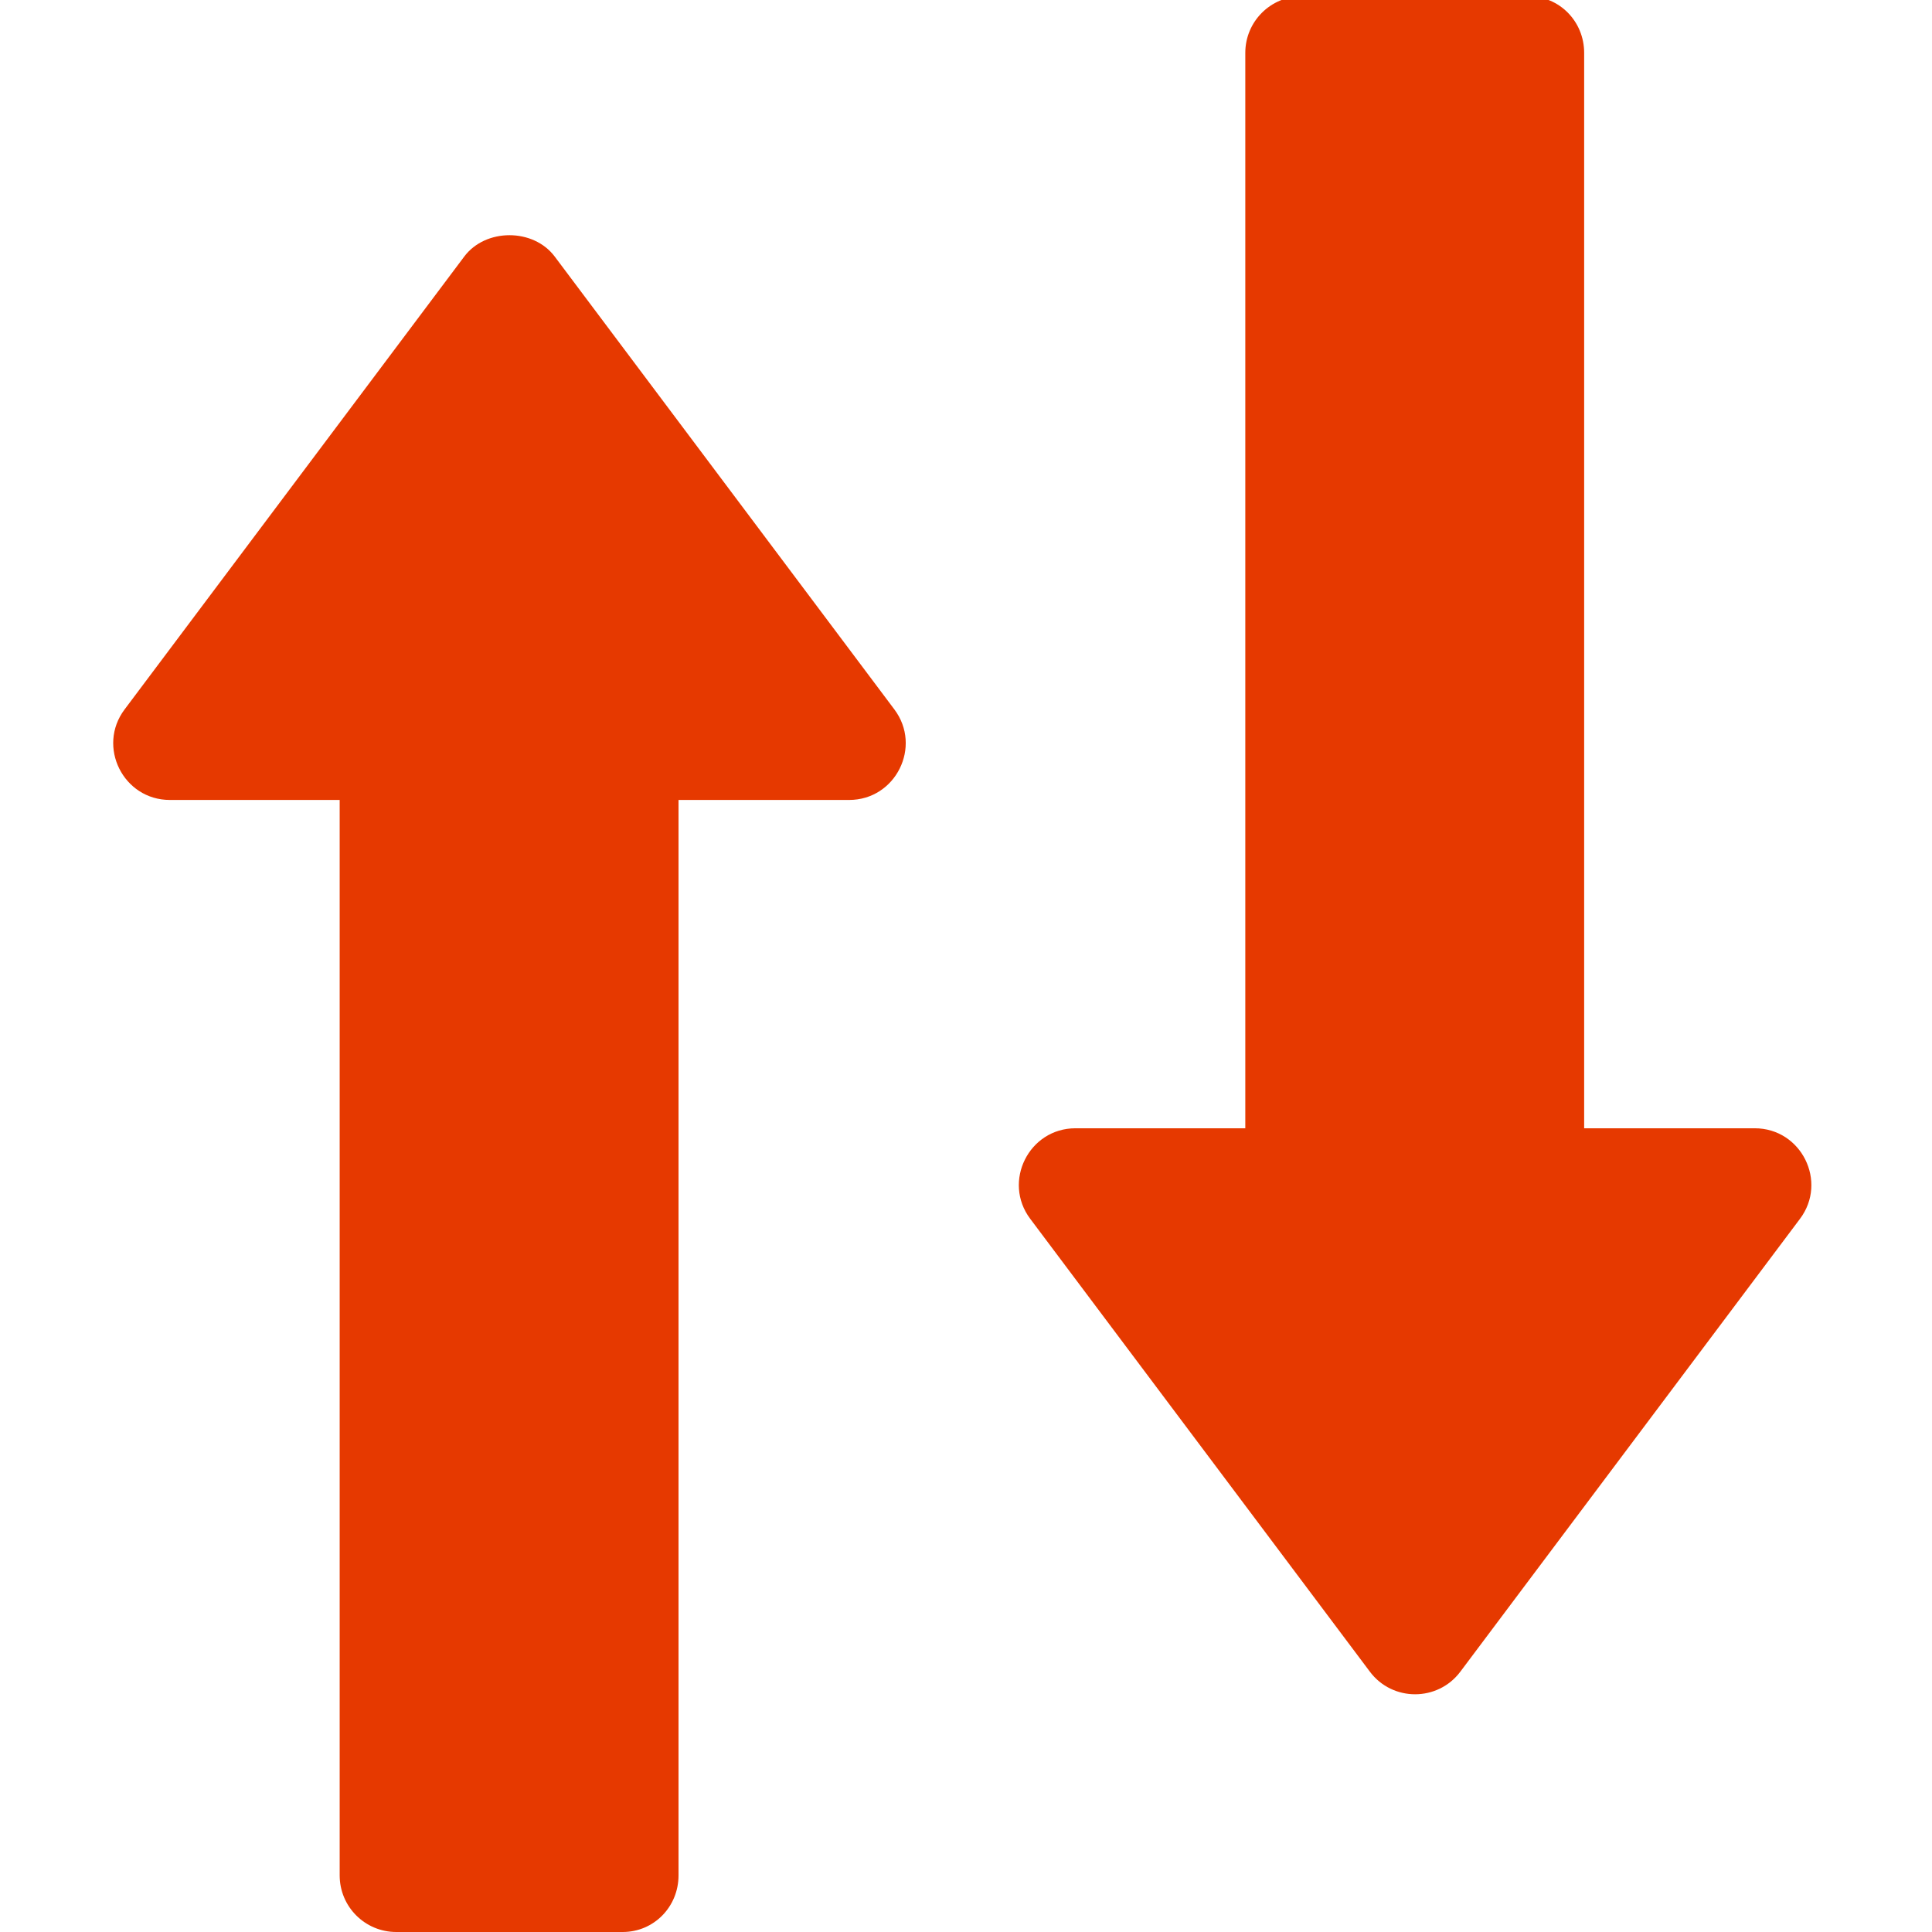
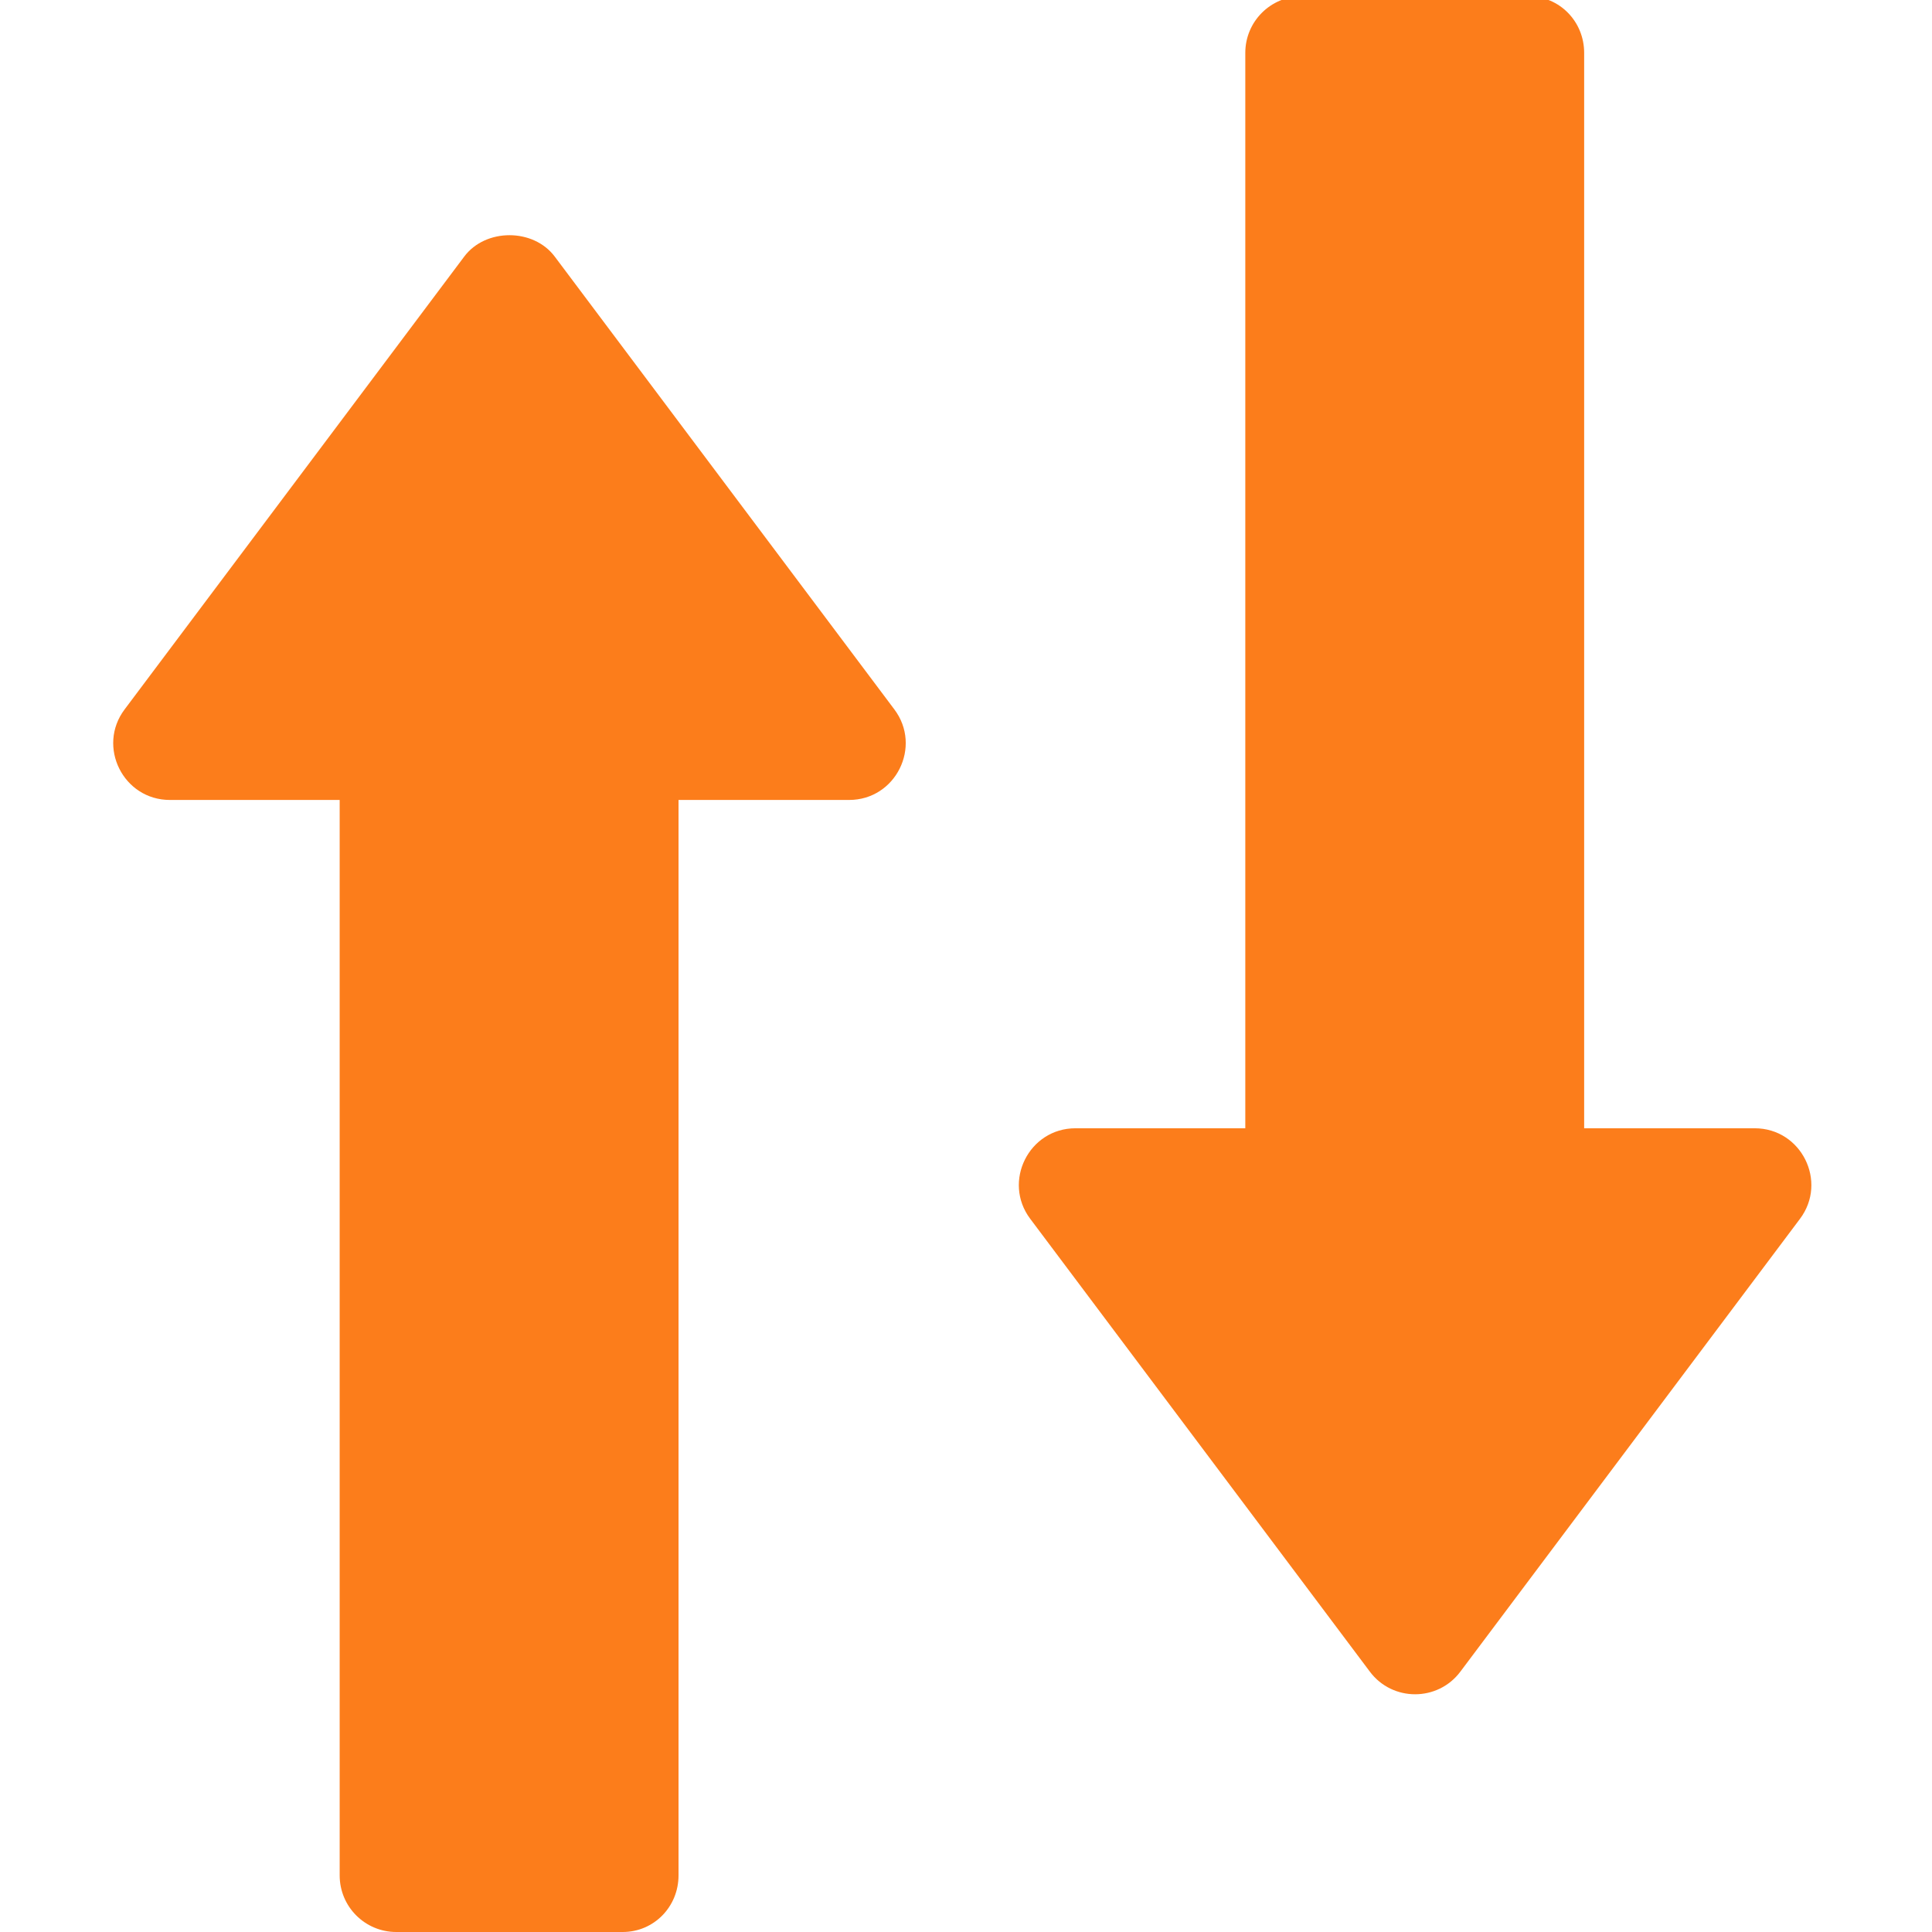
<svg xmlns="http://www.w3.org/2000/svg" width="512" height="512">
  <g>
    <rect x="-1" y="-1" width="514" height="514" id="canvas_background" fill="none" />
  </g>
  <g>
    <g id="svg_1">
      <g id="svg_2">
        <g id="svg_3">
-           <path d="m237.015,188.003l-90.001,-120.002c-5.654,-7.559 -18.34,-7.559 -23.994,0l-90.001,120.002c-7.399,9.844 -0.355,23.994 11.997,23.994l45.001,0l0,285.003c0,8.291 6.709,15 15,15l60,0c8.291,0 14.8,-6.709 14.8,-15l0,-285.003l45.2,0c12.363,0 19.389,-14.16 11.998,-23.994z" class="active-path" fill="#e63900" id="svg_4" />
+           <path d="m237.015,188.003l-90.001,-120.002c-5.654,-7.559 -18.34,-7.559 -23.994,0l-90.001,120.002c-7.399,9.844 -0.355,23.994 11.997,23.994l45.001,0l0,285.003c0,8.291 6.709,15 15,15l60,0c8.291,0 14.8,-6.709 14.8,-15l0,-285.003l45.2,0c12.363,0 19.389,-14.16 11.998,-23.994z" class="active-path" fill="rgb(252, 125, 27)" id="svg_4" />
        </g>
      </g>
      <g id="svg_5">
        <g id="svg_6">
-           <path d="m465.019,299.004l-45.201,0l0,-285.004c0,-8.291 -6.509,-15 -14.8,-15l-60.001,0c-8.291,0 -15,6.709 -15,15l0,285.003l-45.001,0c-12.353,0 -19.396,14.15 -11.997,23.994l90.002,120.002c5.989,8.006 18.014,7.994 23.994,0l90.001,-120.001c7.391,-9.834 0.365,-23.994 -11.997,-23.994z" class="active-path" fill="#e63900" id="svg_7" />
+           <path d="m465.019,299.004l-45.201,0l0,-285.004c0,-8.291 -6.509,-15 -14.8,-15l-60.001,0c-8.291,0 -15,6.709 -15,15l0,285.003l-45.001,0c-12.353,0 -19.396,14.15 -11.997,23.994l90.002,120.002c5.989,8.006 18.014,7.994 23.994,0l90.001,-120.001c7.391,-9.834 0.365,-23.994 -11.997,-23.994z" class="active-path" fill="rgb(252, 125, 27)" id="svg_7" />
        </g>
      </g>
    </g>
  </g>
</svg>
